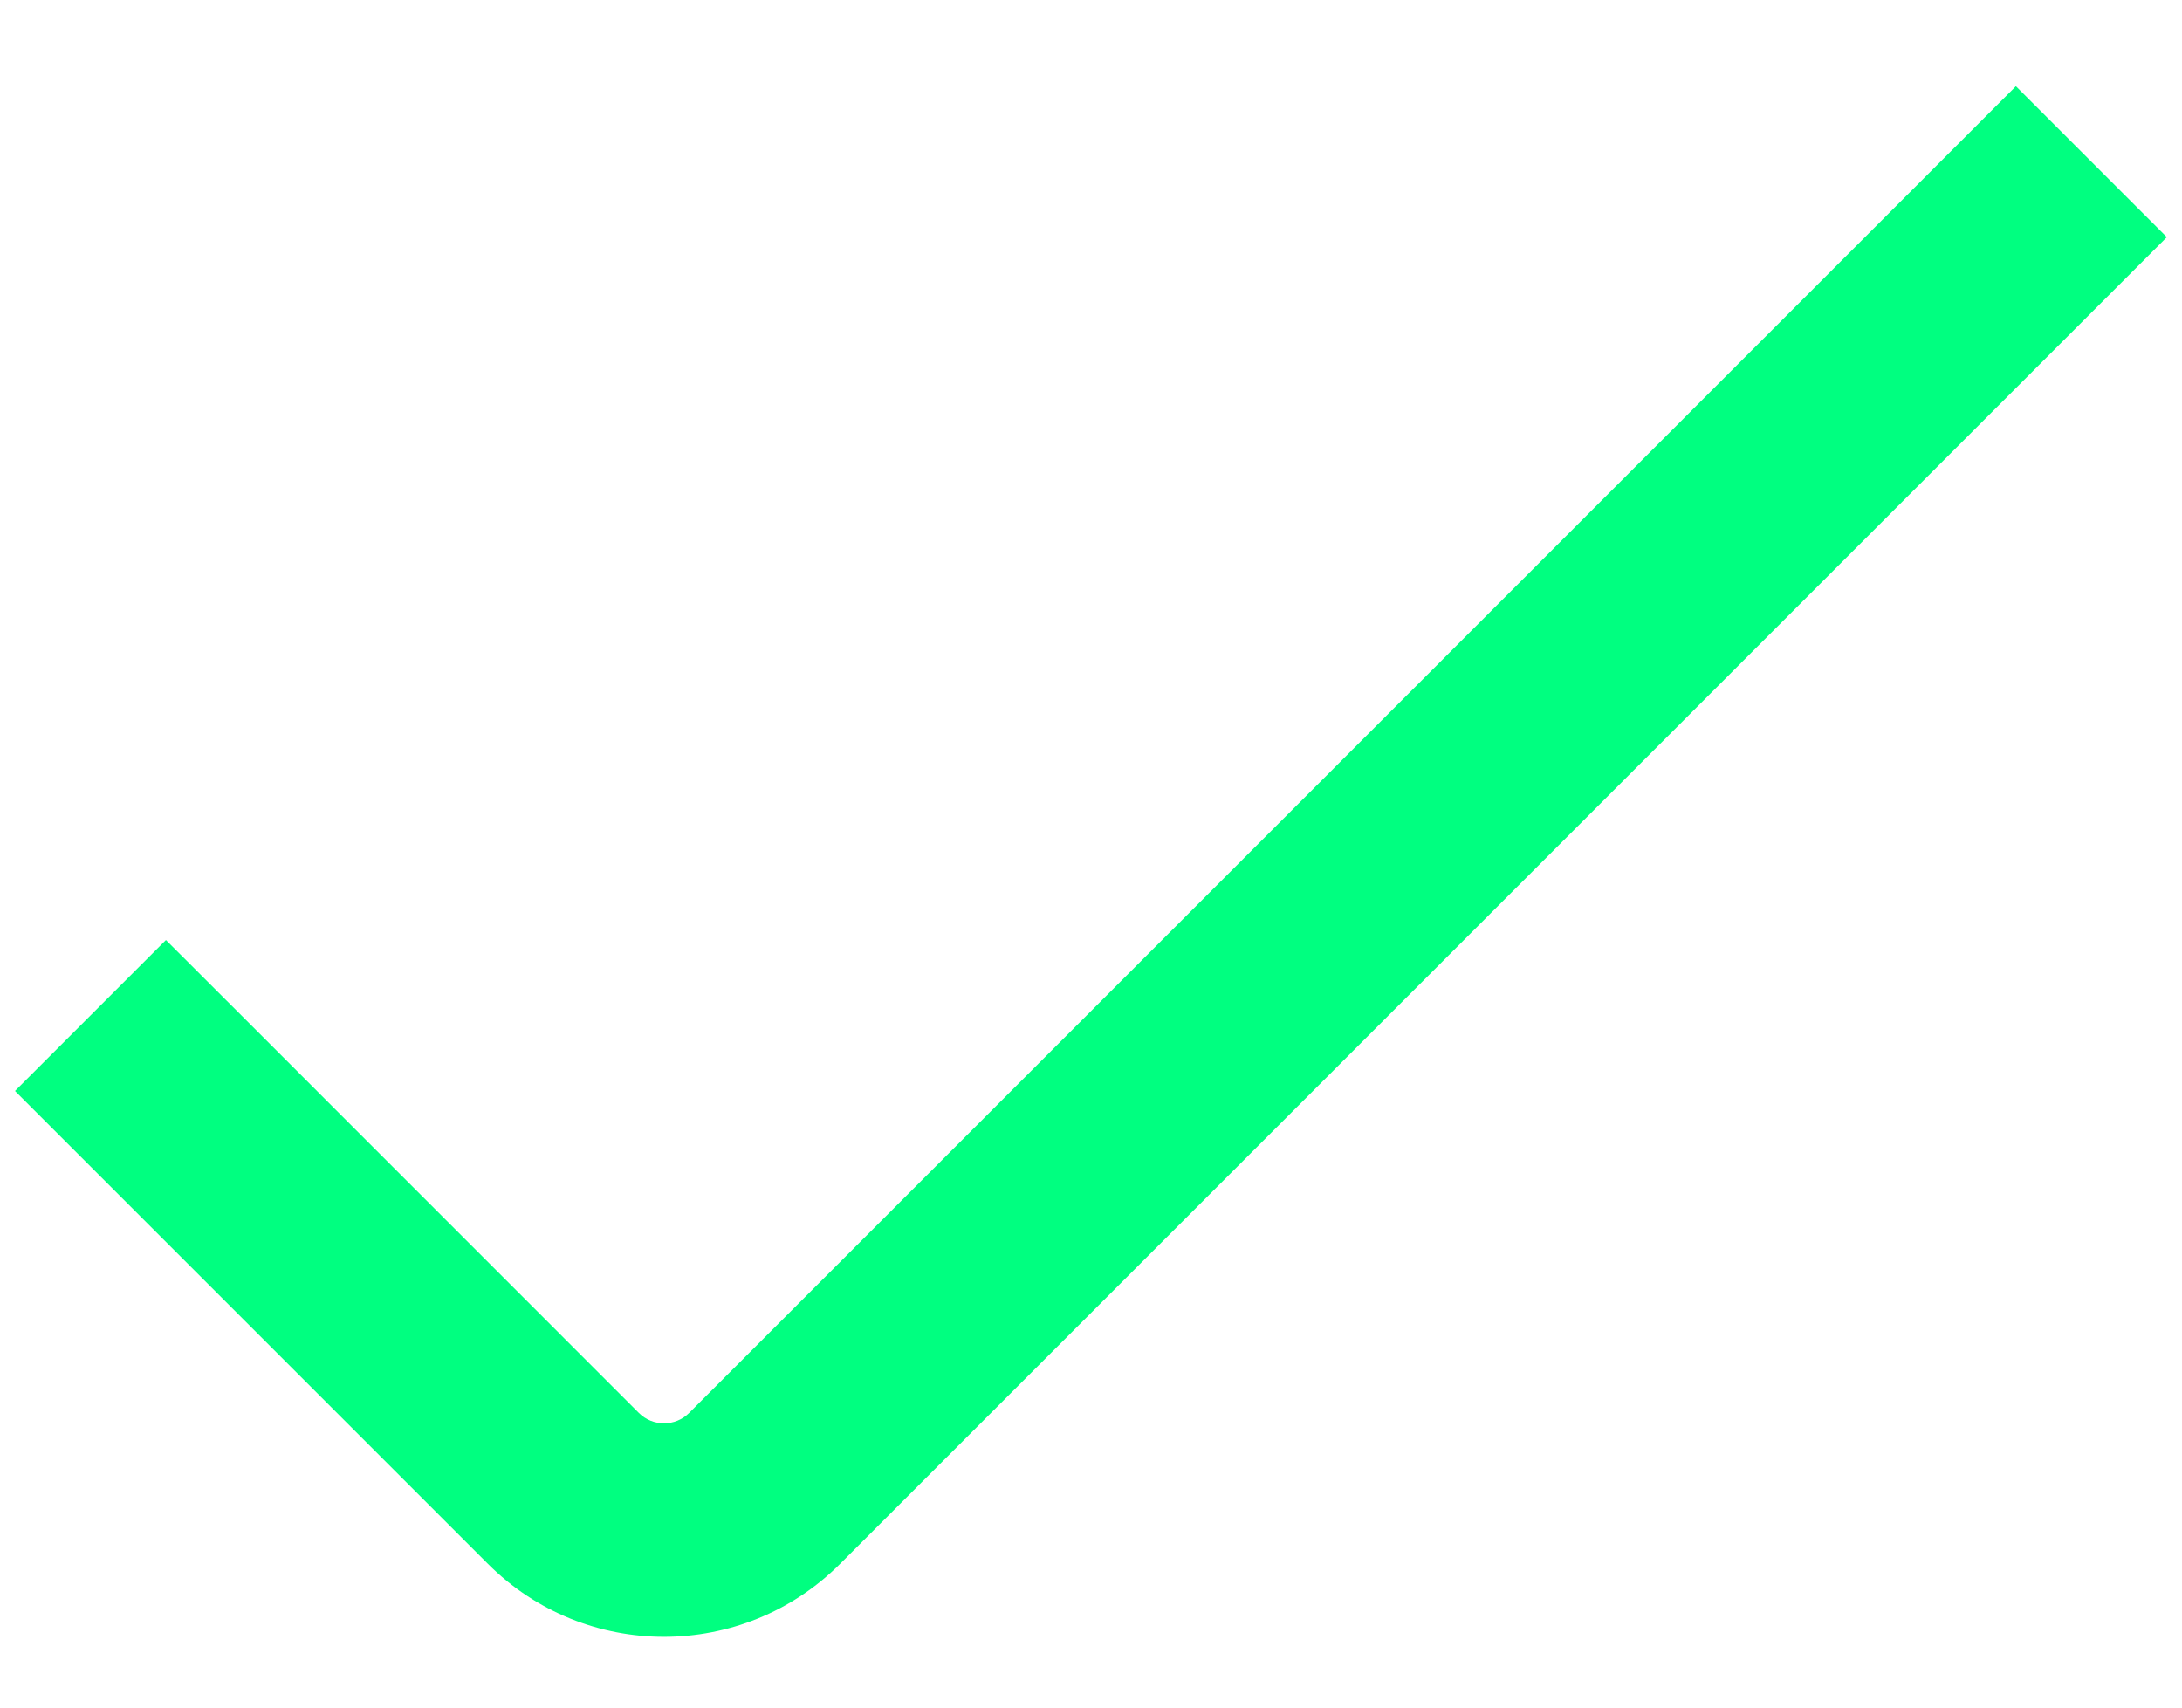
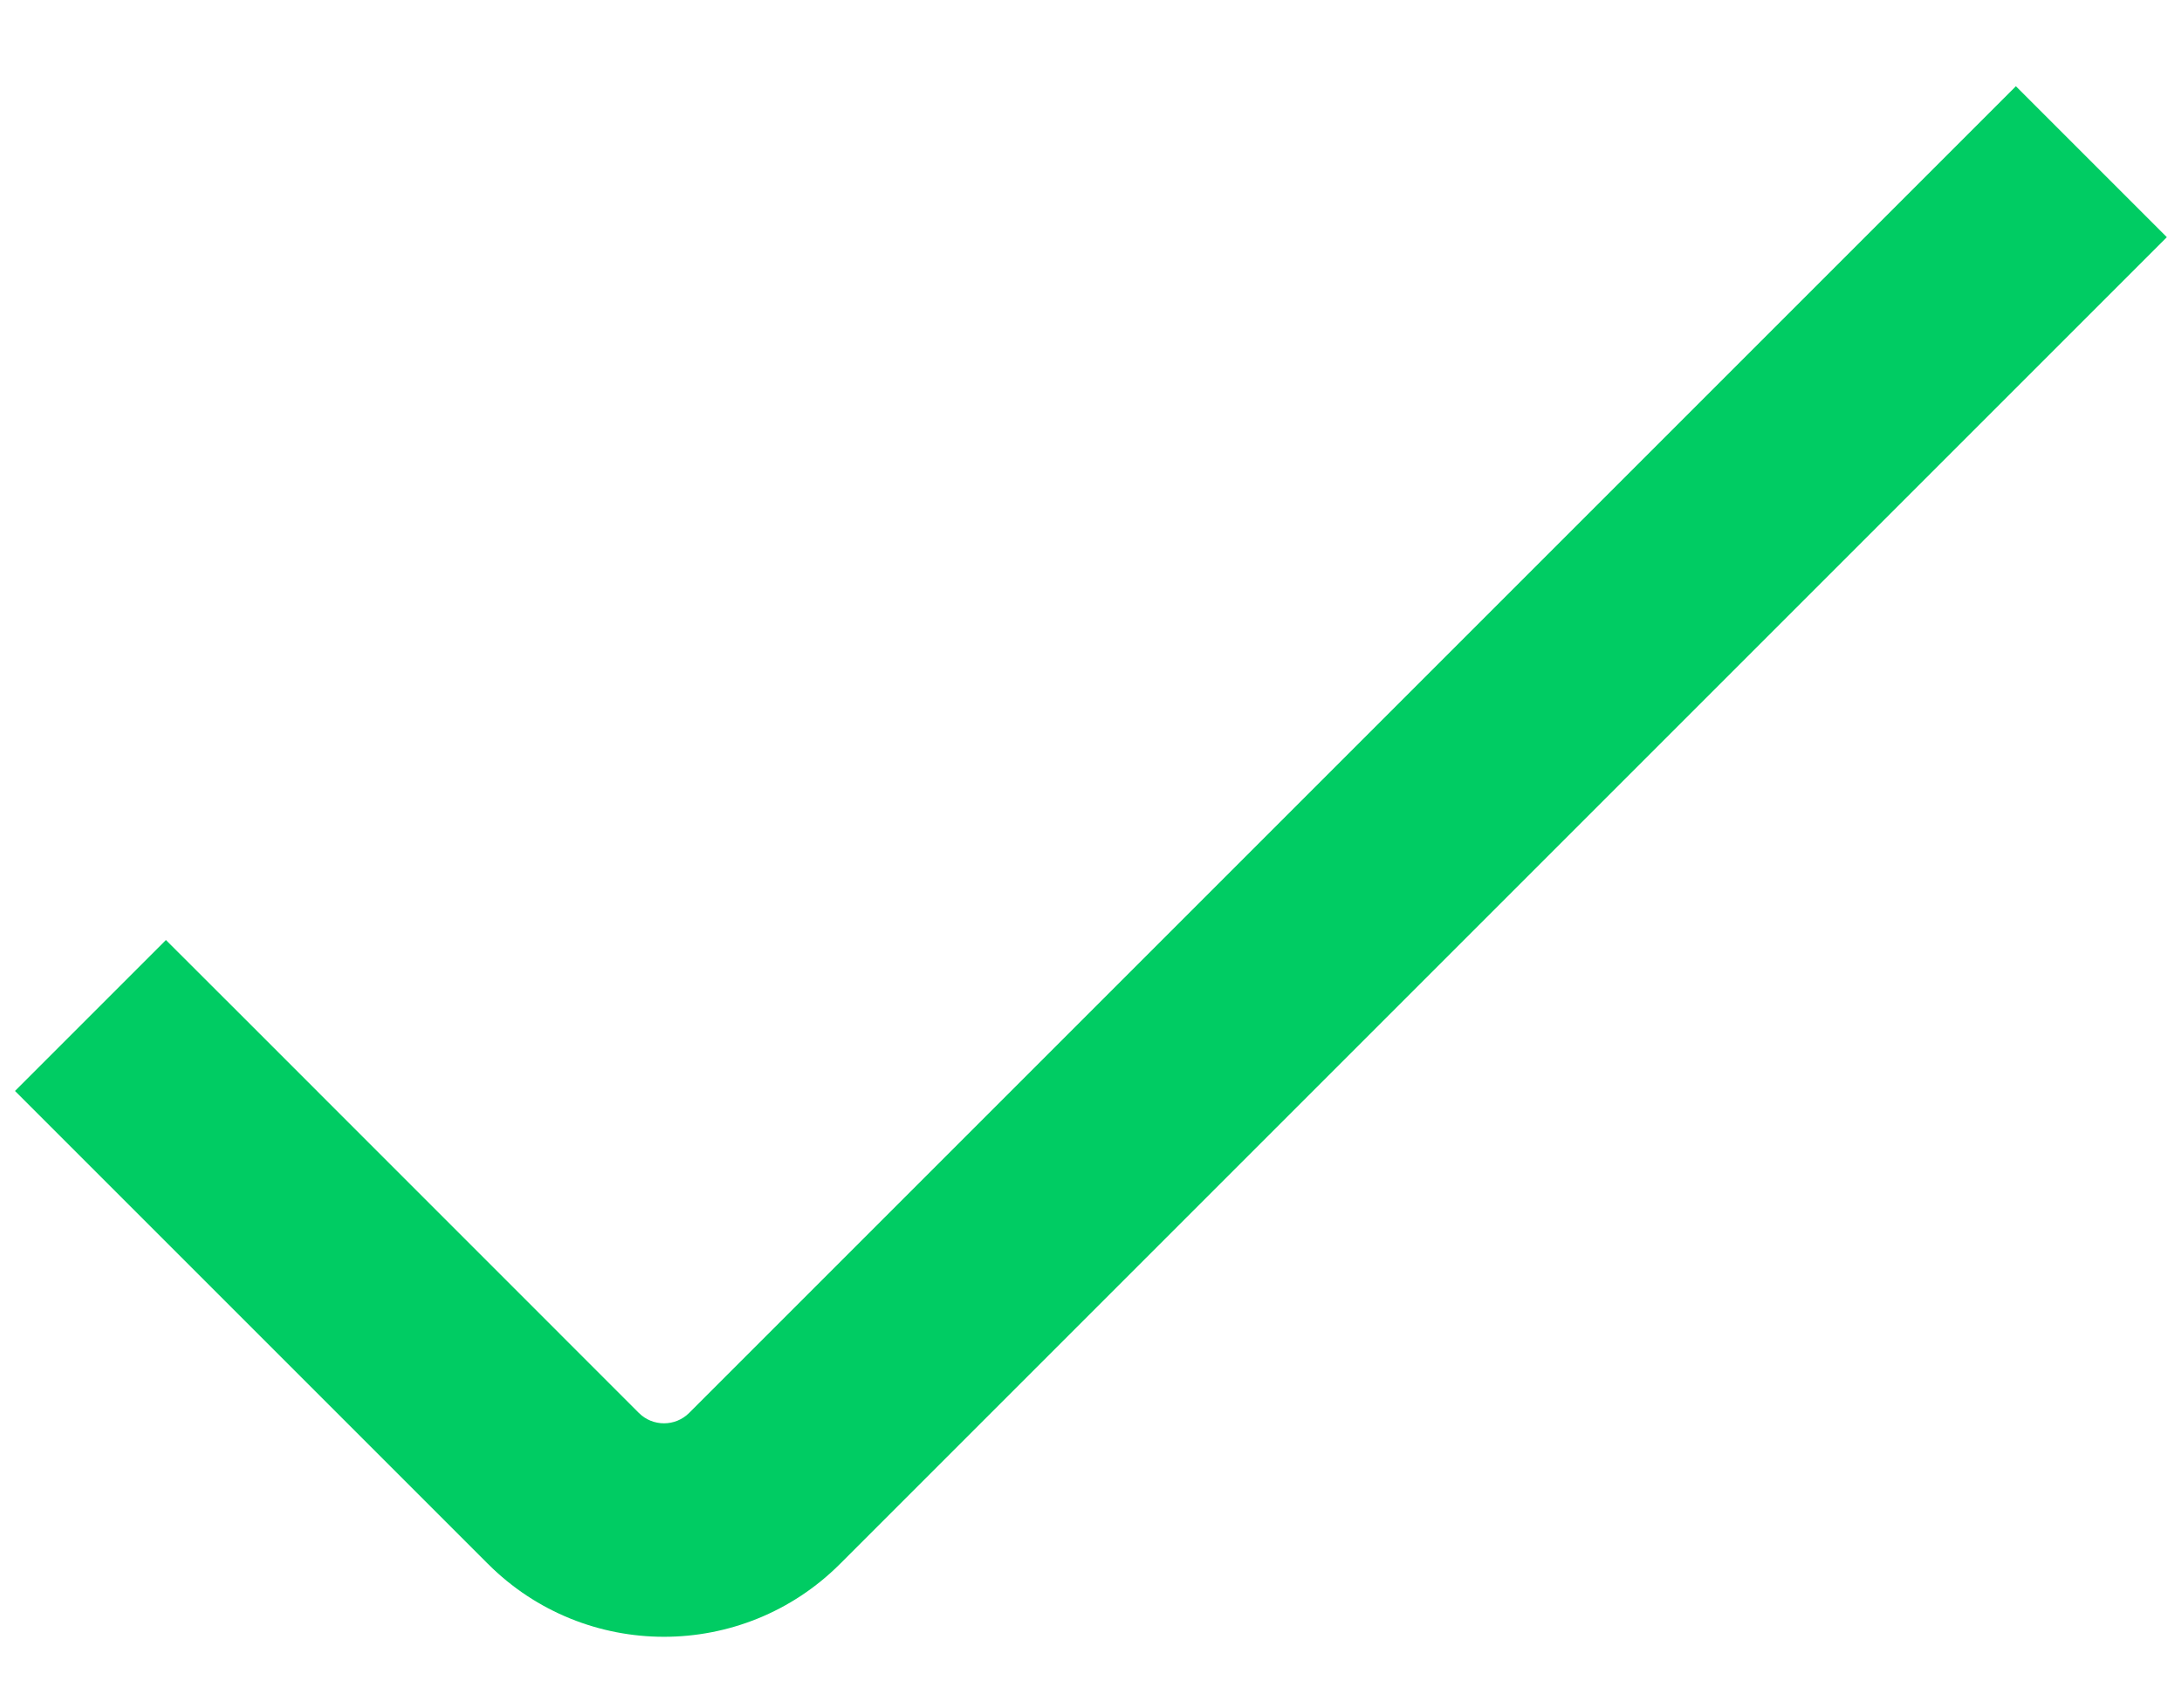
<svg xmlns="http://www.w3.org/2000/svg" width="23" height="18" viewBox="0 0 23 18" fill="none">
-   <path fill-rule="evenodd" clip-rule="evenodd" d="M22.84 2.5L22.045 3.295L8.855 16.485C7.83 17.51 6.168 17.51 5.143 16.485L0.954 12.296L0.158 11.5L1.749 9.909L2.545 10.704L6.734 14.894C6.88 15.04 7.118 15.04 7.264 14.894L20.454 1.704L21.249 0.909L22.84 2.5Z" fill="#00FF80" />
+   <path fill-rule="evenodd" clip-rule="evenodd" d="M22.84 2.5L22.045 3.295L8.855 16.485C7.83 17.51 6.168 17.51 5.143 16.485L0.954 12.296L0.158 11.5L1.749 9.909L2.545 10.704L6.734 14.894C6.88 15.04 7.118 15.04 7.264 14.894L20.454 1.704L21.249 0.909L22.84 2.5Z" fill="#00cc63" />
</svg>
